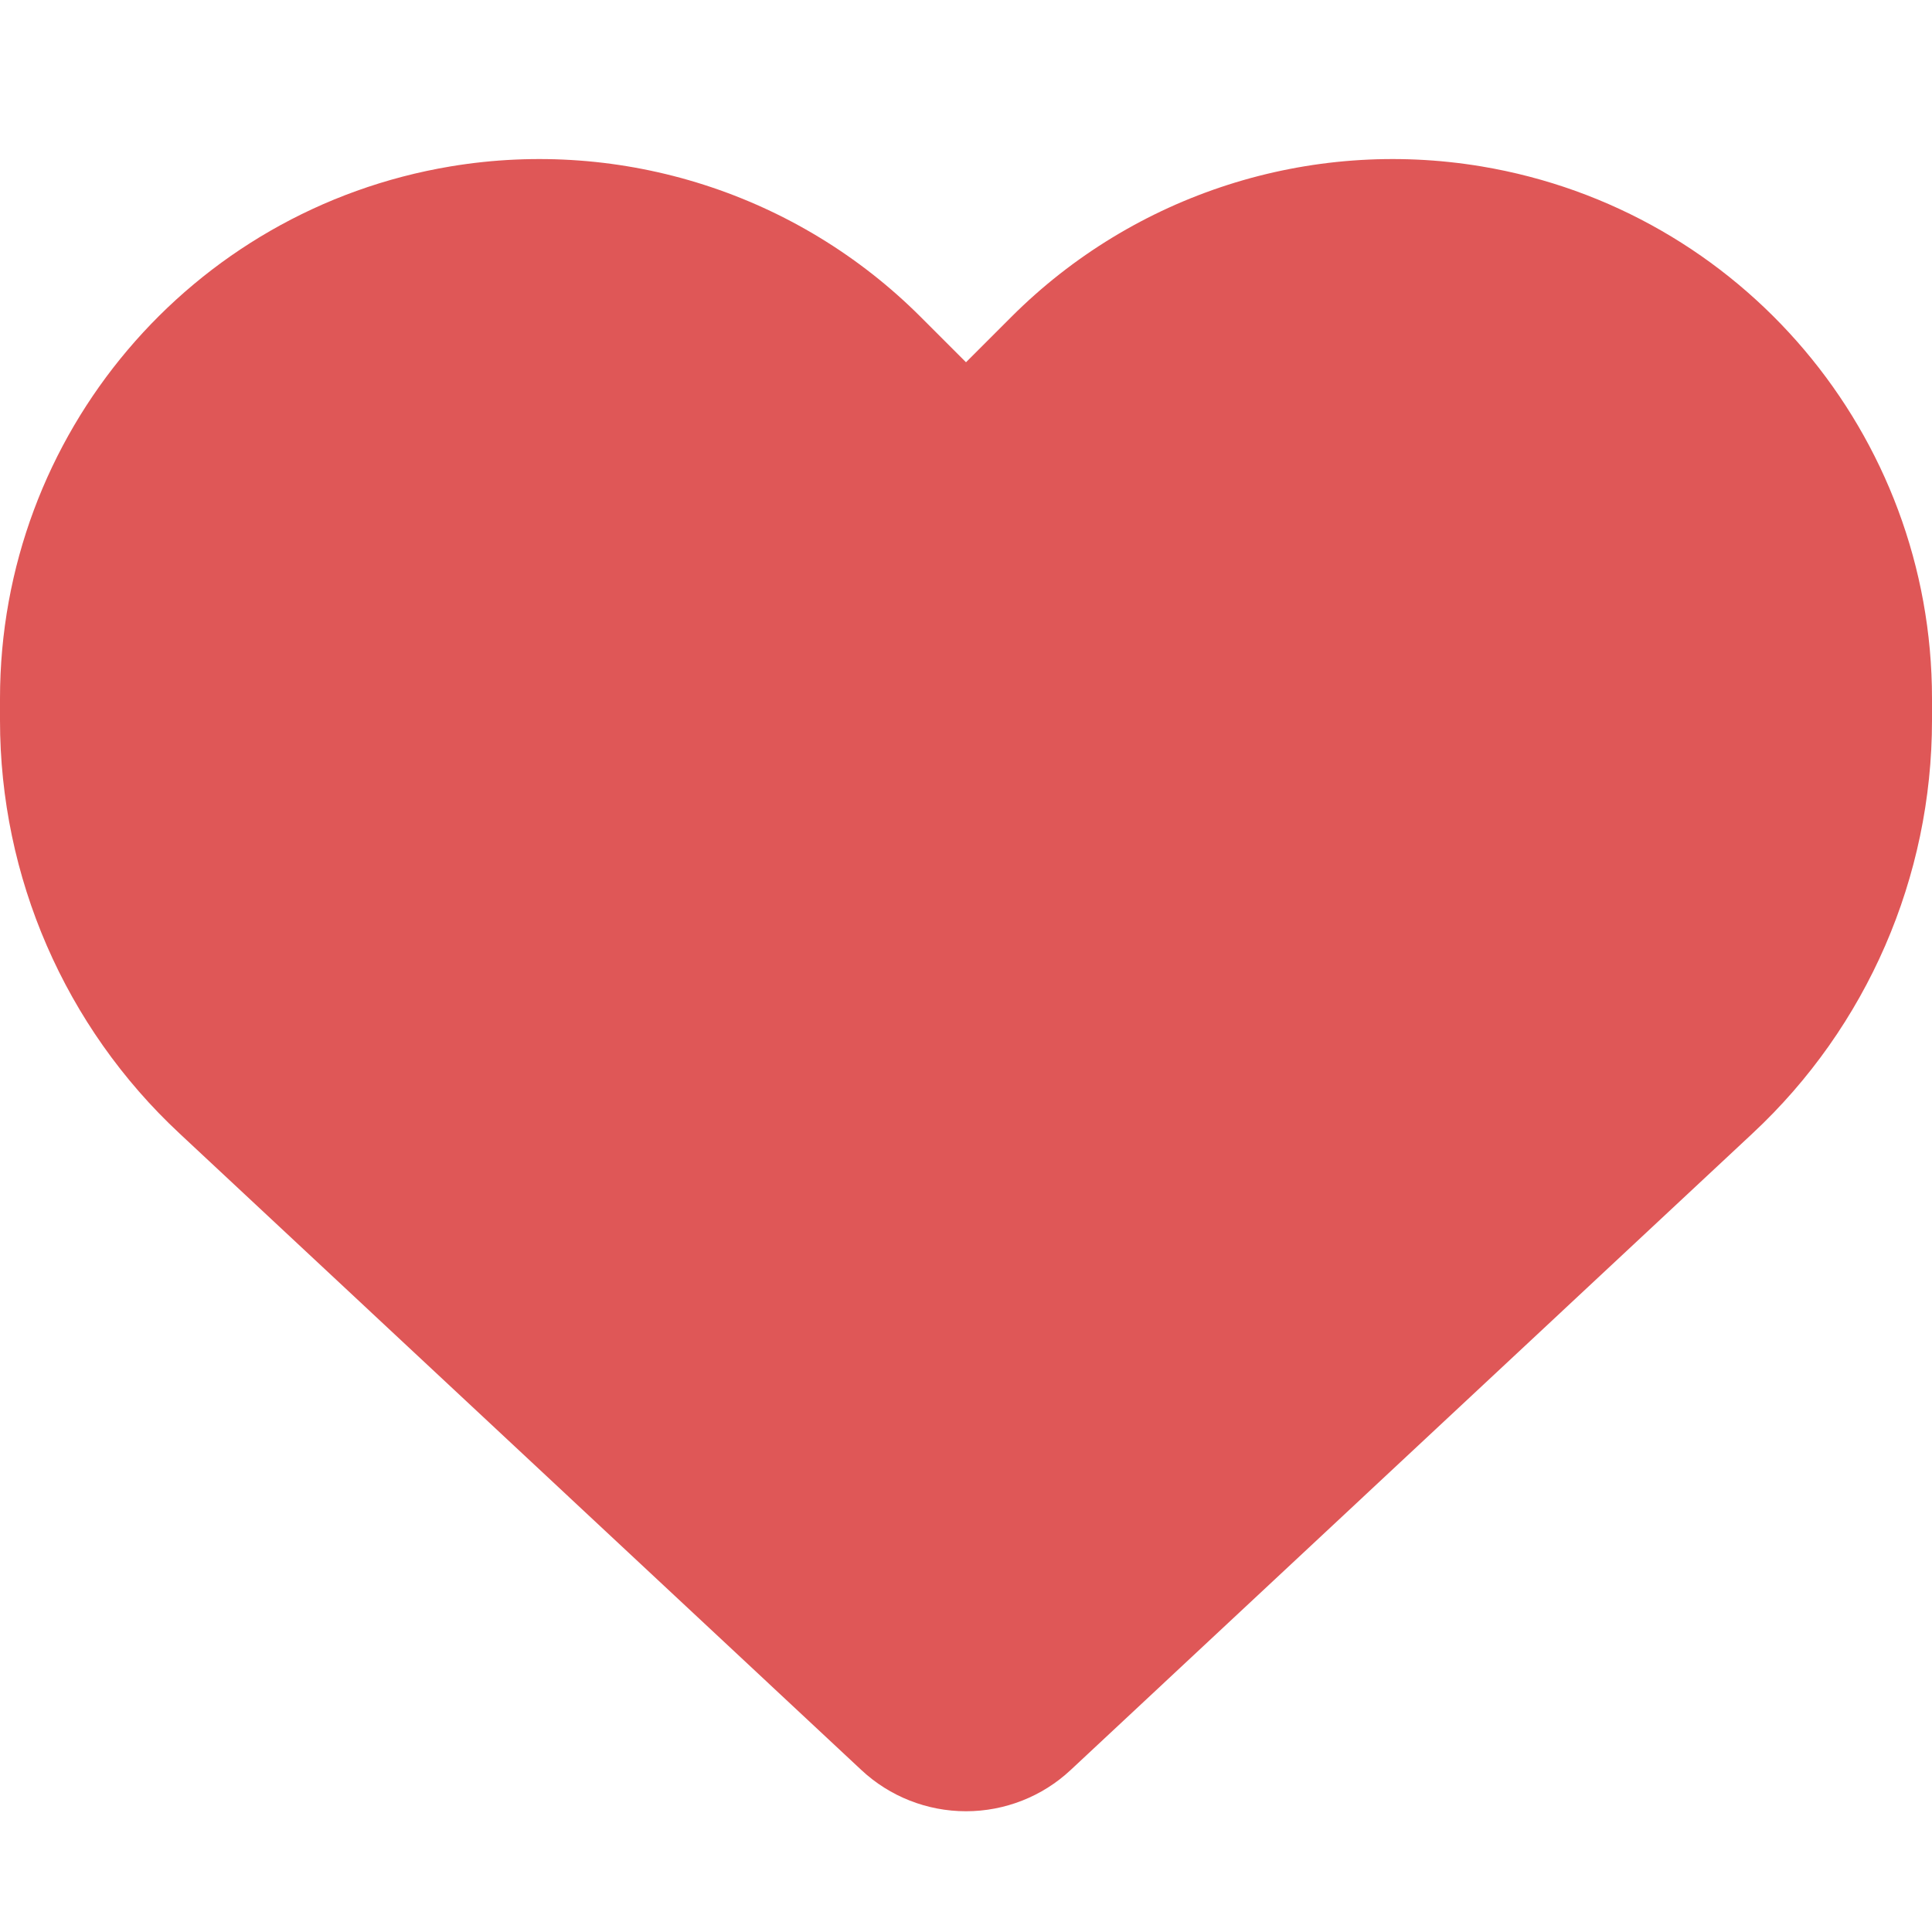
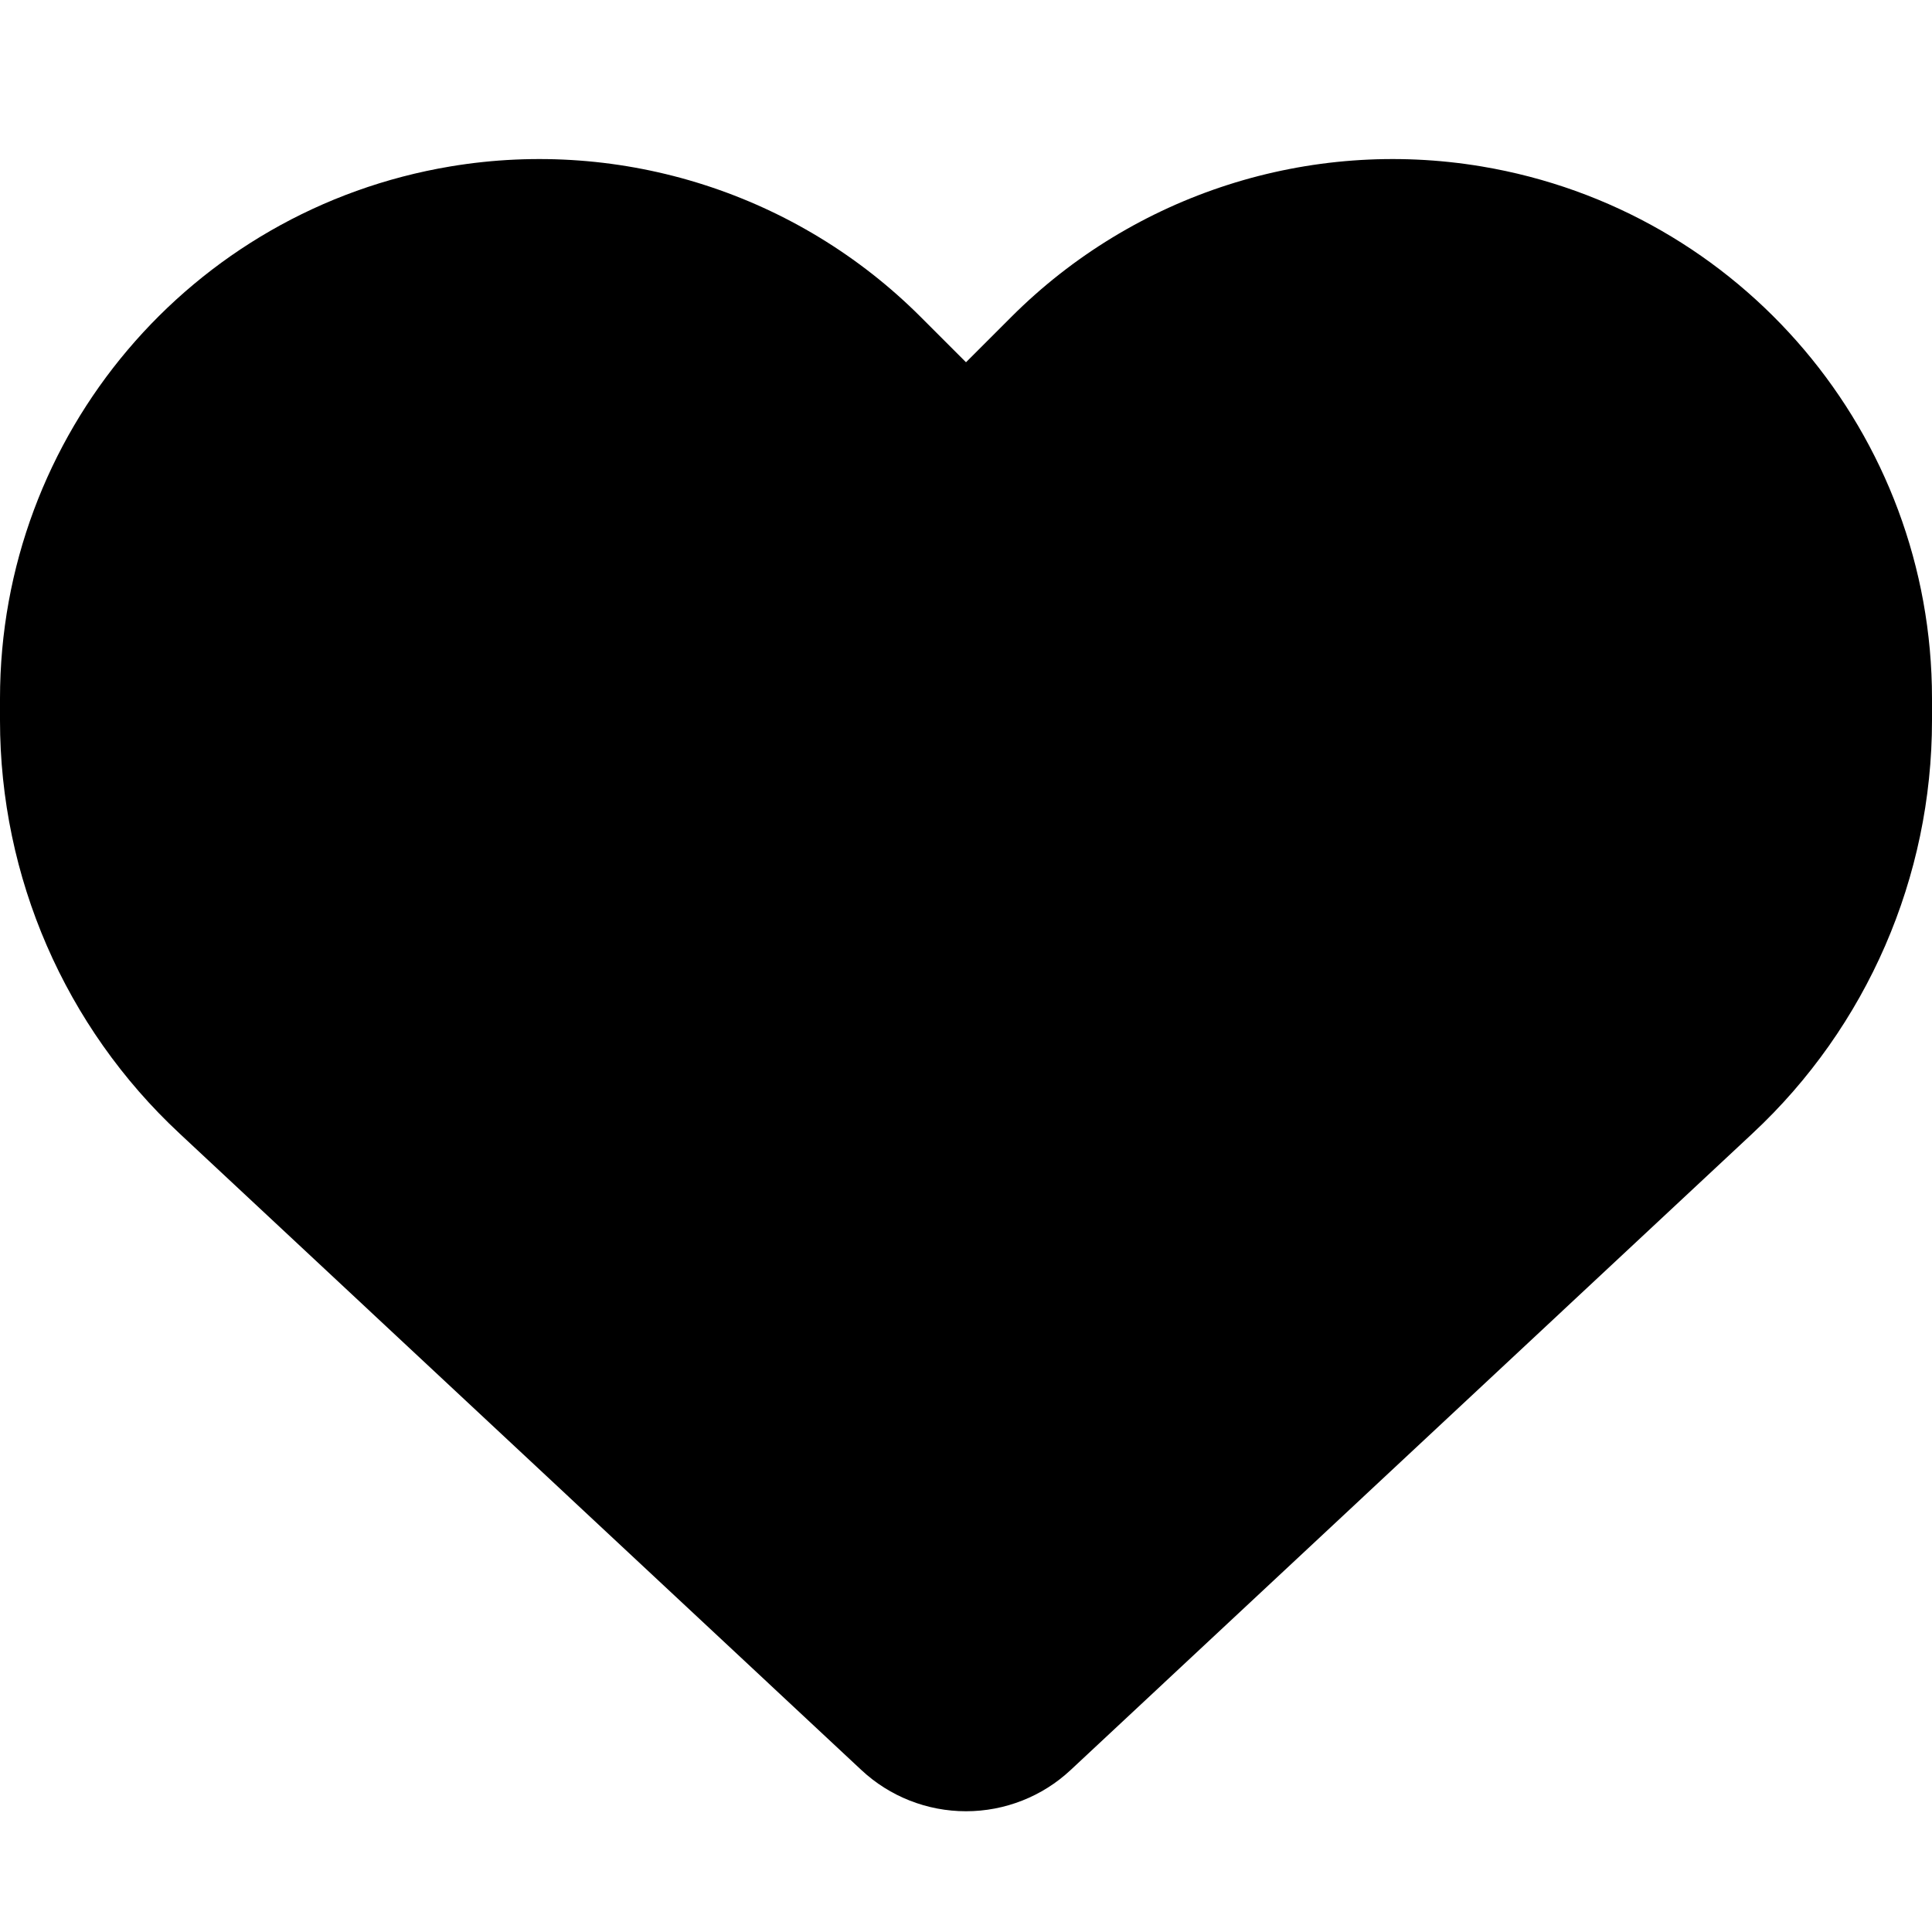
<svg xmlns="http://www.w3.org/2000/svg" viewBox="0 0 512 512">
-   <path fill="#df5757" d="M47.6 300.4L228.3 469.1c7.5 7 17.4 10.9 27.7 10.9s20.2-3.9 27.7-10.9L464.4 300.4c30.4-28.3 47.6-68 47.6-109.5v-5.8c0-69.9-50.5-129.5-119.4-141C347 36.5 300.6 51.4 268 84L256 96 244 84c-32.6-32.6-79-47.5-124.6-39.9C50.5 55.6 0 115.2 0 185.1v5.8c0 41.5 17.2 81.2 47.6 109.5z" />
+   <path d="M47.6 300.4L228.3 469.1c7.5 7 17.4 10.9 27.7 10.9s20.2-3.9 27.7-10.9L464.4 300.4c30.4-28.3 47.6-68 47.6-109.5v-5.8c0-69.9-50.5-129.5-119.4-141C347 36.5 300.6 51.4 268 84L256 96 244 84c-32.6-32.6-79-47.5-124.6-39.9C50.5 55.6 0 115.2 0 185.1v5.8c0 41.5 17.2 81.2 47.6 109.5z" />
</svg>
